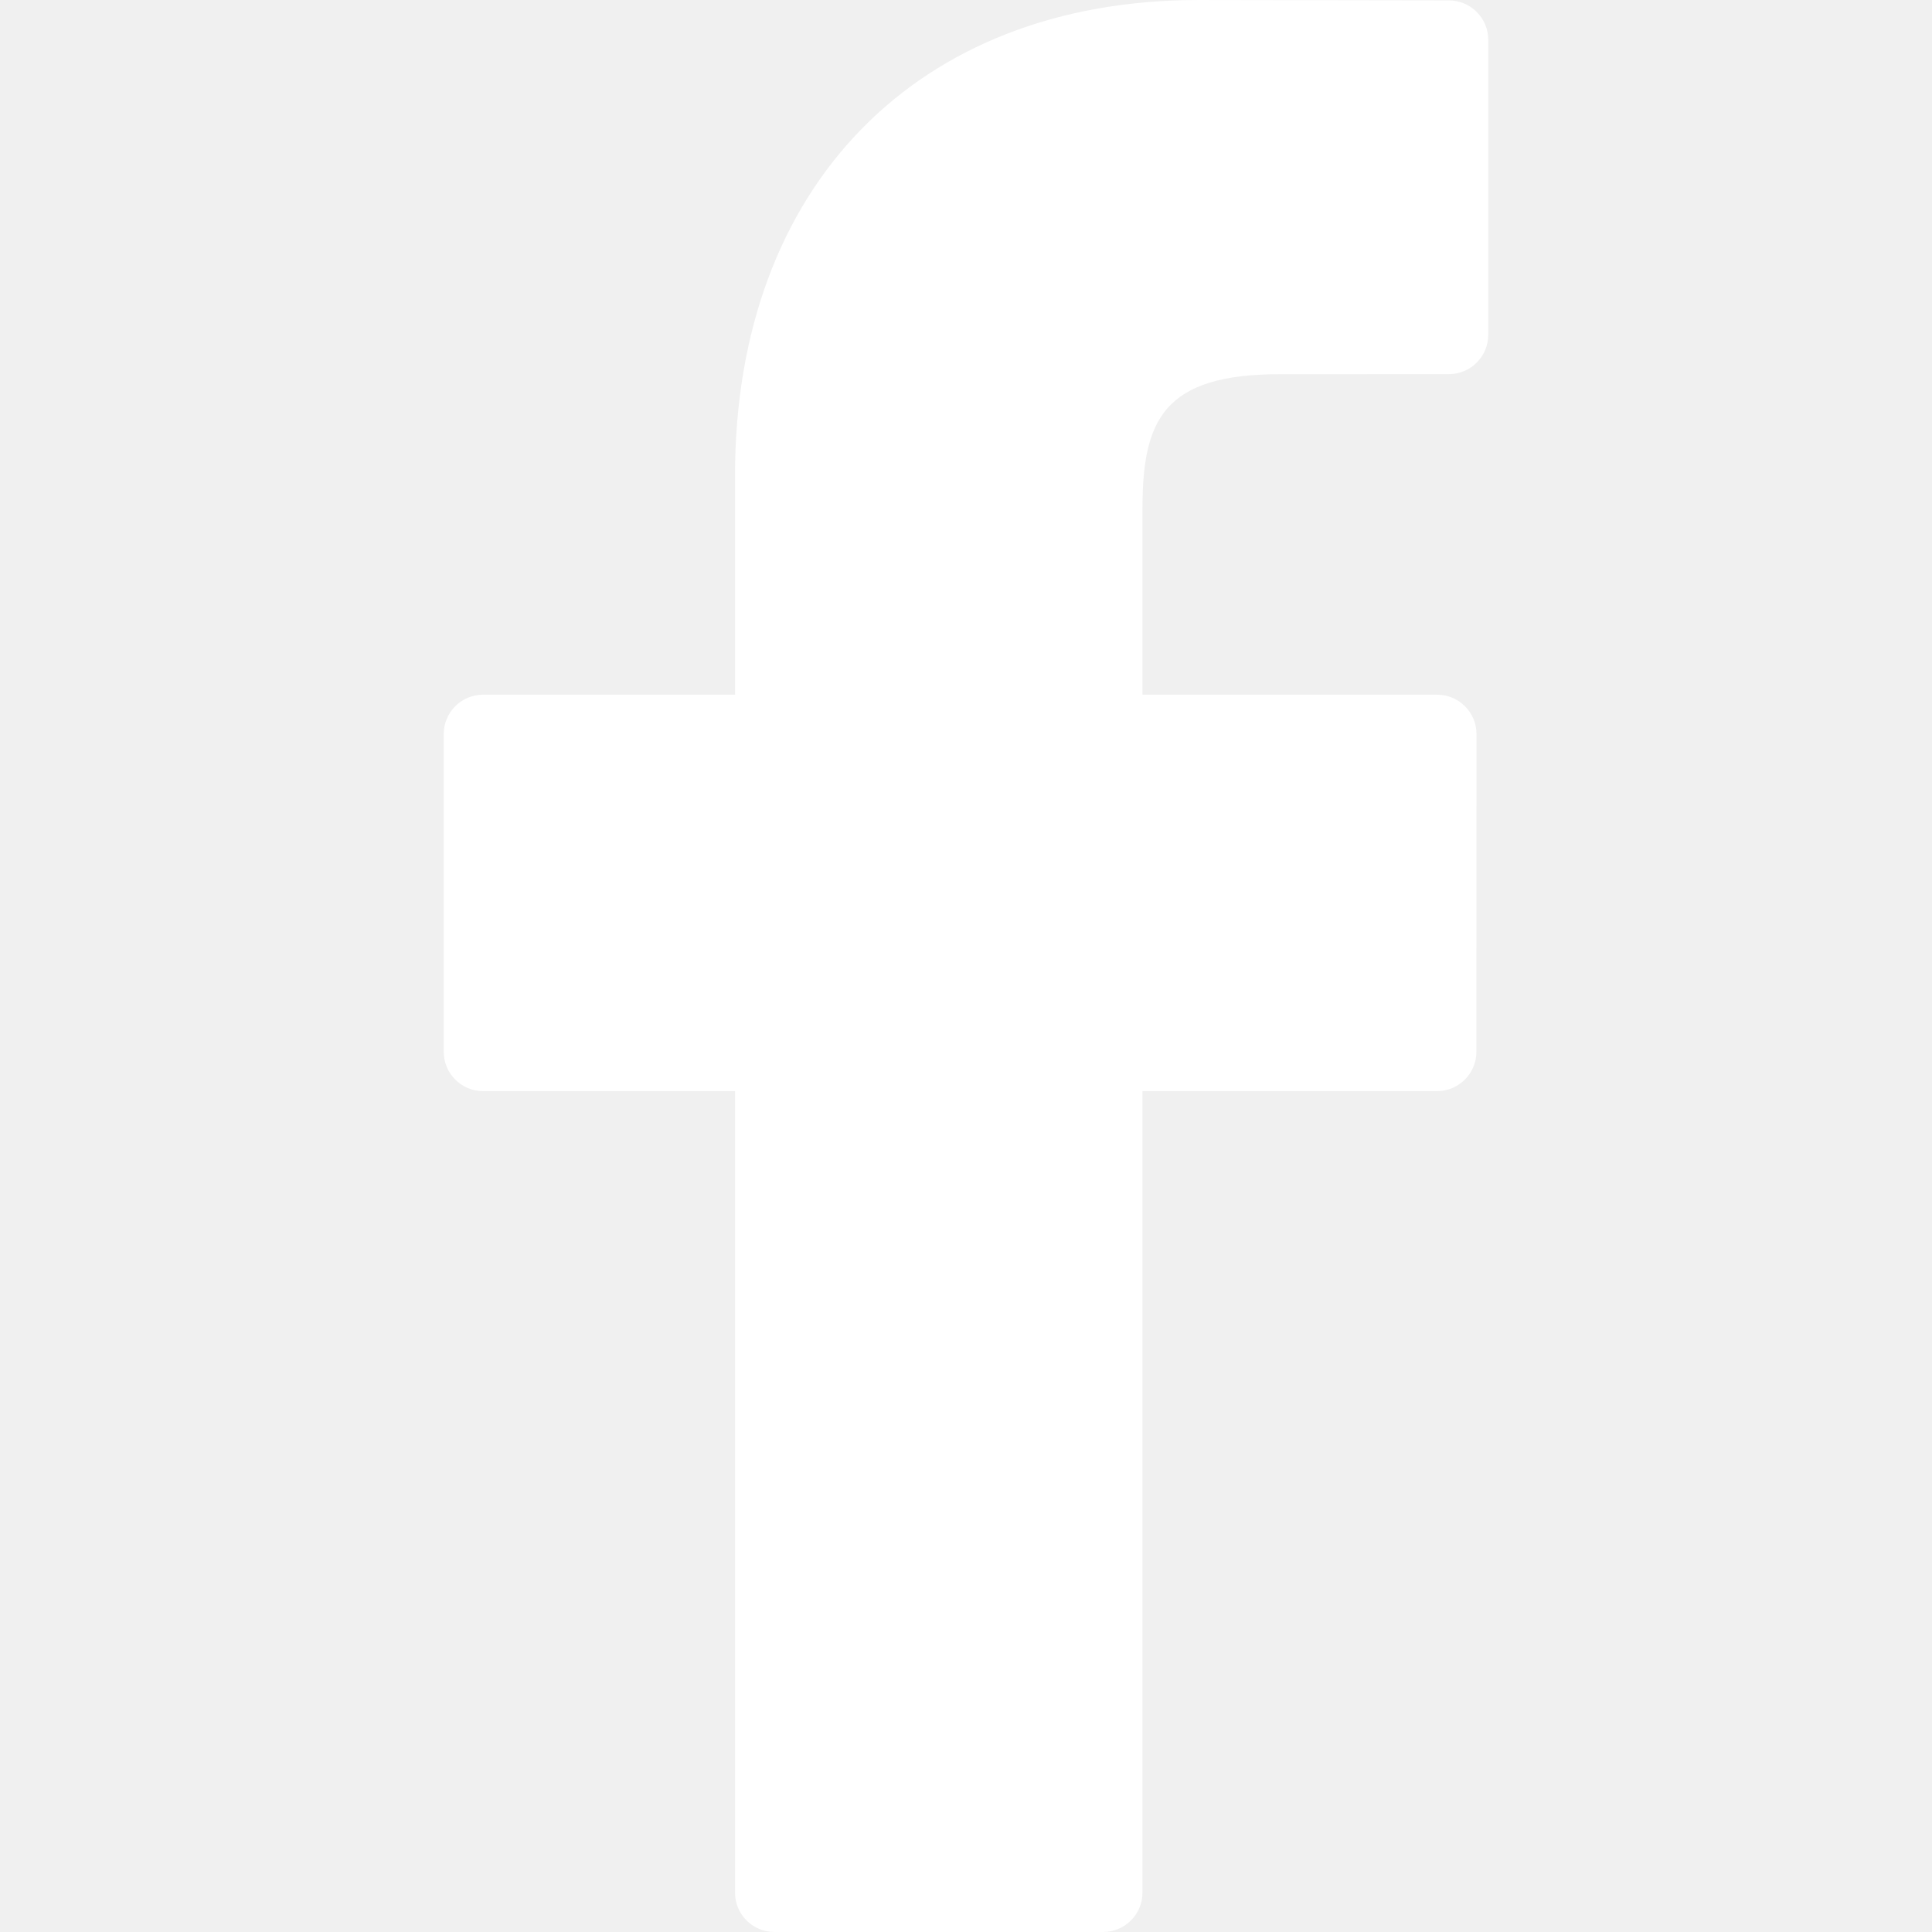
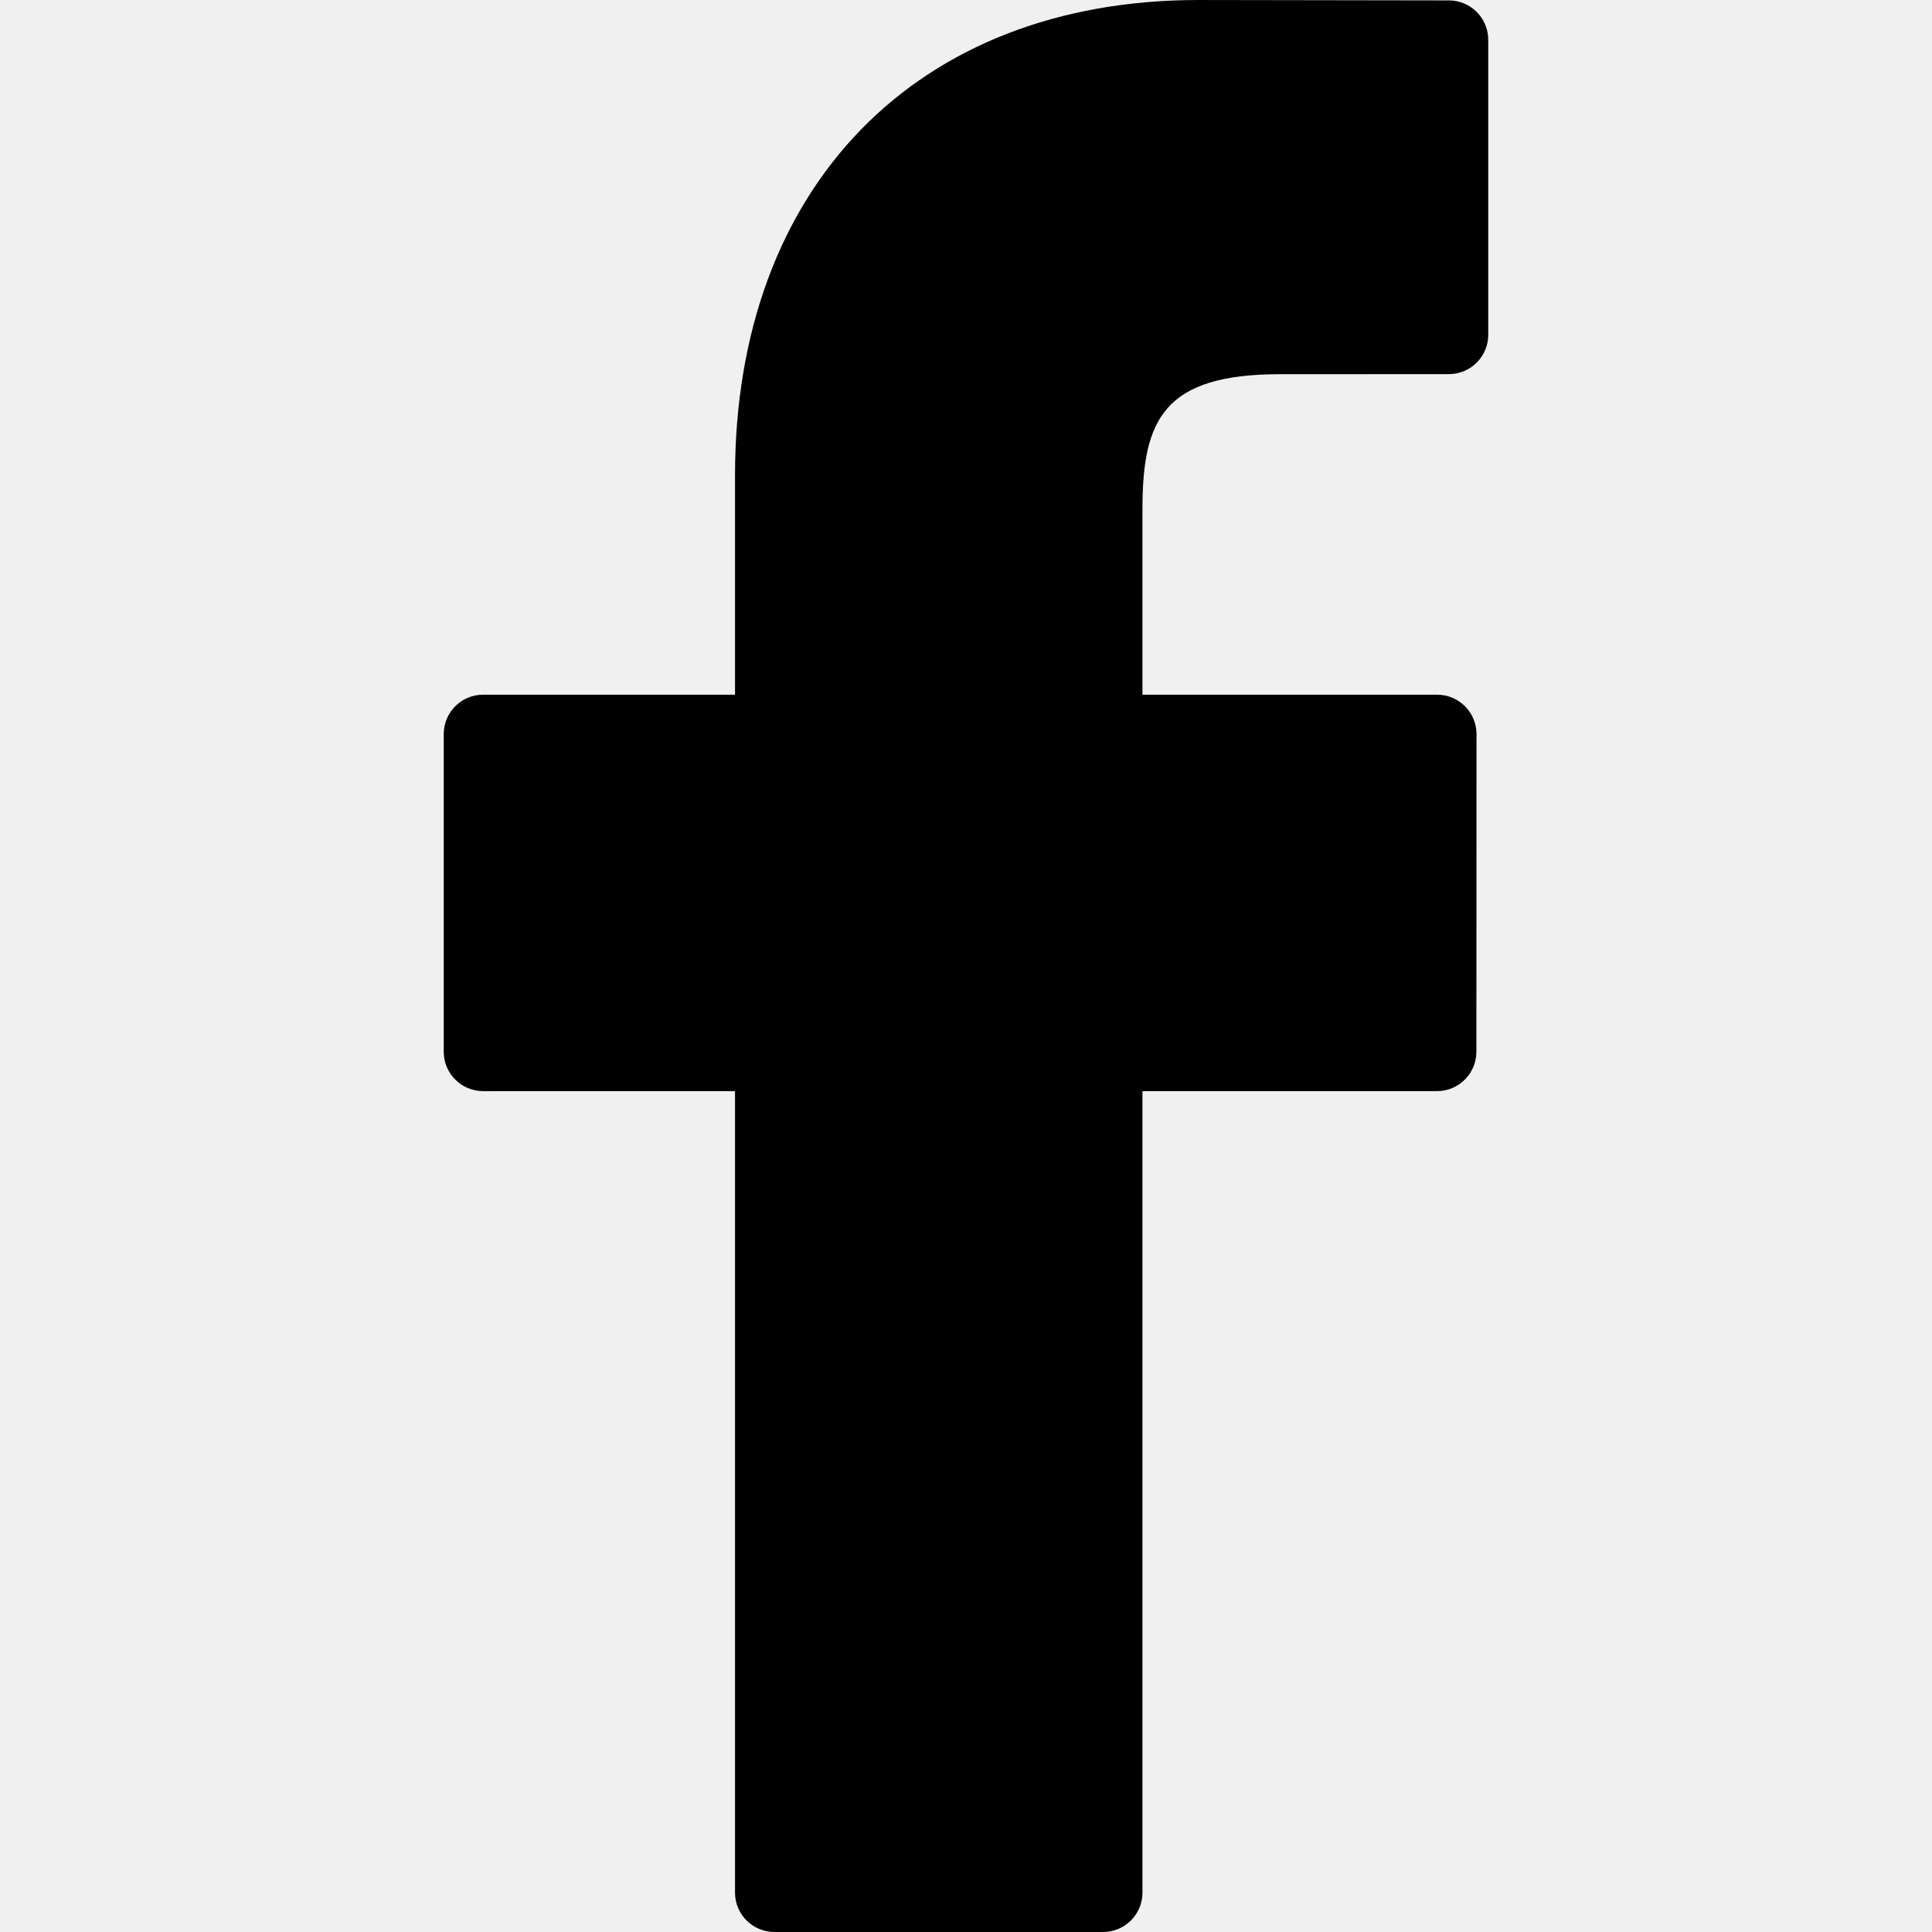
<svg xmlns="http://www.w3.org/2000/svg" width="512" height="512" viewBox="0 0 96.124 96.123">
-   <path d="M72.089.02L59.624 0C45.62 0 36.57 9.285 36.57 23.656v10.907H24.037a1.96 1.96 0 0 0-1.96 1.961v15.803a1.96 1.96 0 0 0 1.96 1.96H36.57v39.876a1.96 1.96 0 0 0 1.96 1.96h16.352a1.96 1.96 0 0 0 1.96-1.96V54.287h14.654a1.96 1.96 0 0 0 1.96-1.96l.006-15.803a1.963 1.963 0 0 0-1.961-1.961H56.842v-9.246c0-4.444 1.059-6.7 6.848-6.7l8.397-.003a1.96 1.96 0 0 0 1.959-1.96V1.98A1.96 1.96 0 0 0 72.089.02z" fill="#FFF" />
+   <path d="M72.089.02L59.624 0C45.62 0 36.57 9.285 36.57 23.656v10.907H24.037a1.96 1.96 0 0 0-1.96 1.961v15.803a1.96 1.96 0 0 0 1.96 1.96H36.57v39.876a1.96 1.96 0 0 0 1.96 1.96h16.352a1.96 1.96 0 0 0 1.96-1.96V54.287h14.654a1.96 1.96 0 0 0 1.96-1.96l.006-15.803a1.963 1.963 0 0 0-1.961-1.961H56.842v-9.246c0-4.444 1.059-6.7 6.848-6.7l8.397-.003a1.96 1.96 0 0 0 1.959-1.96V1.98A1.96 1.96 0 0 0 72.089.02z" />
</svg>
